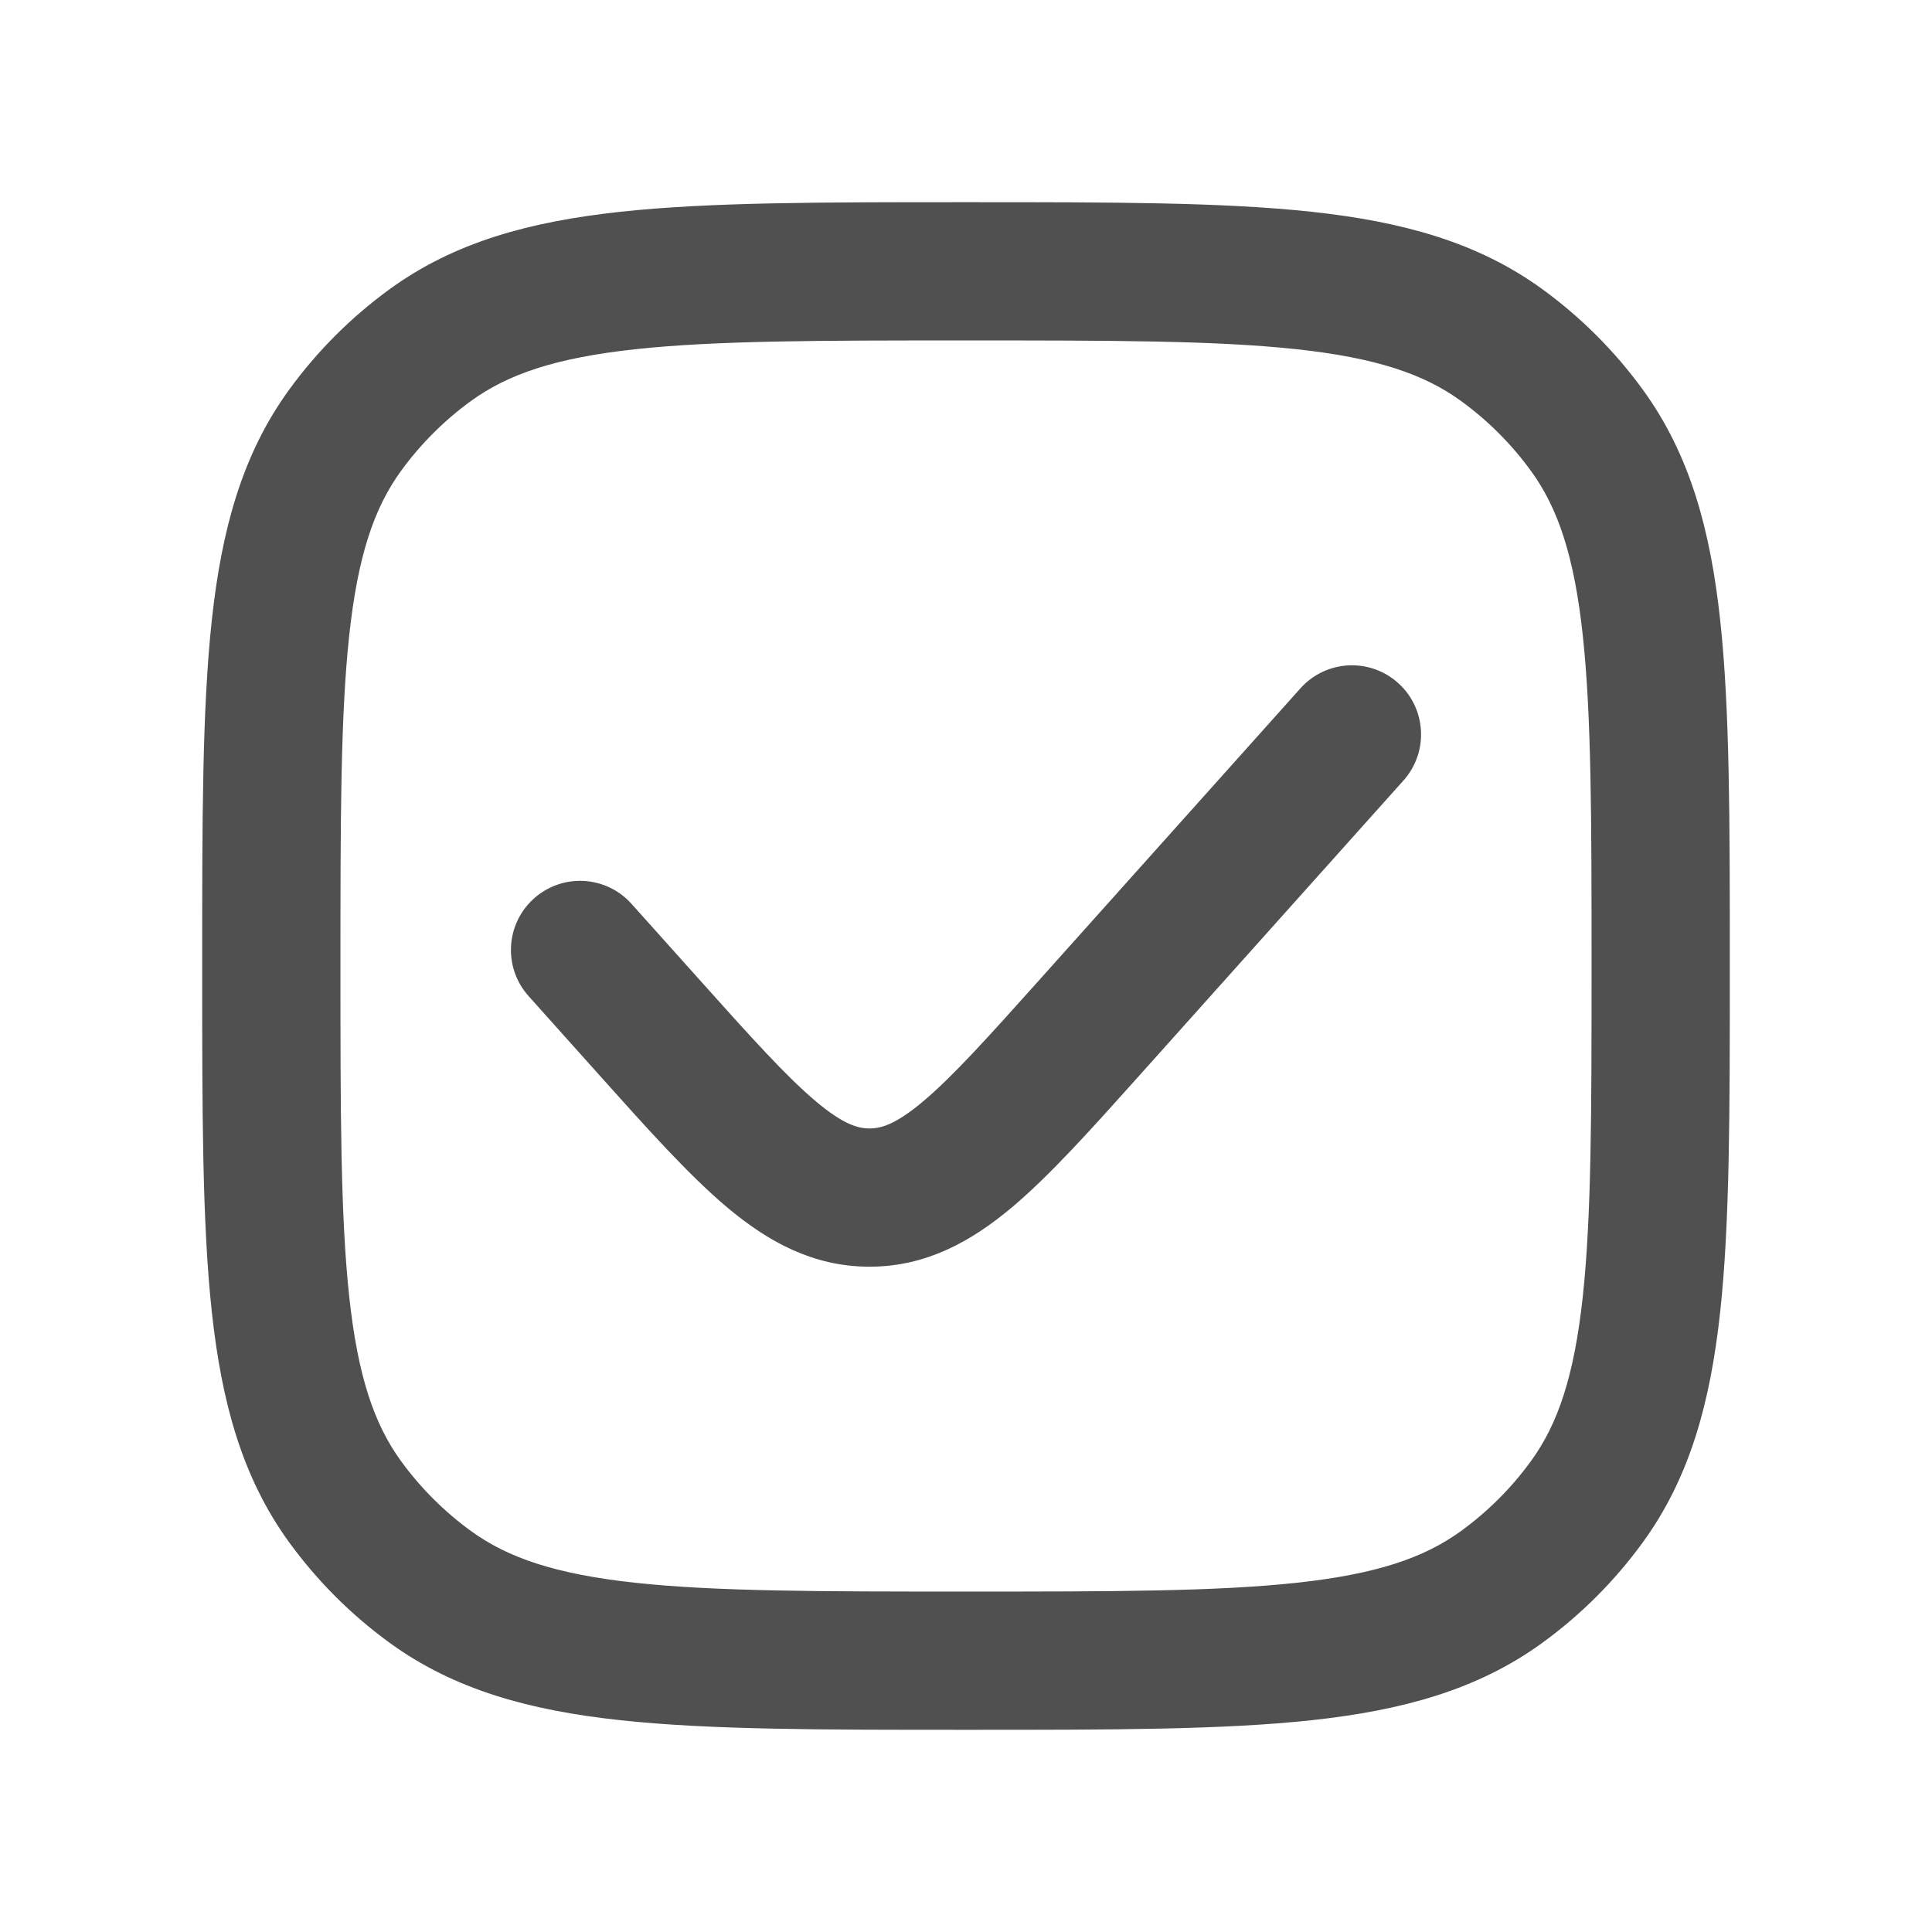
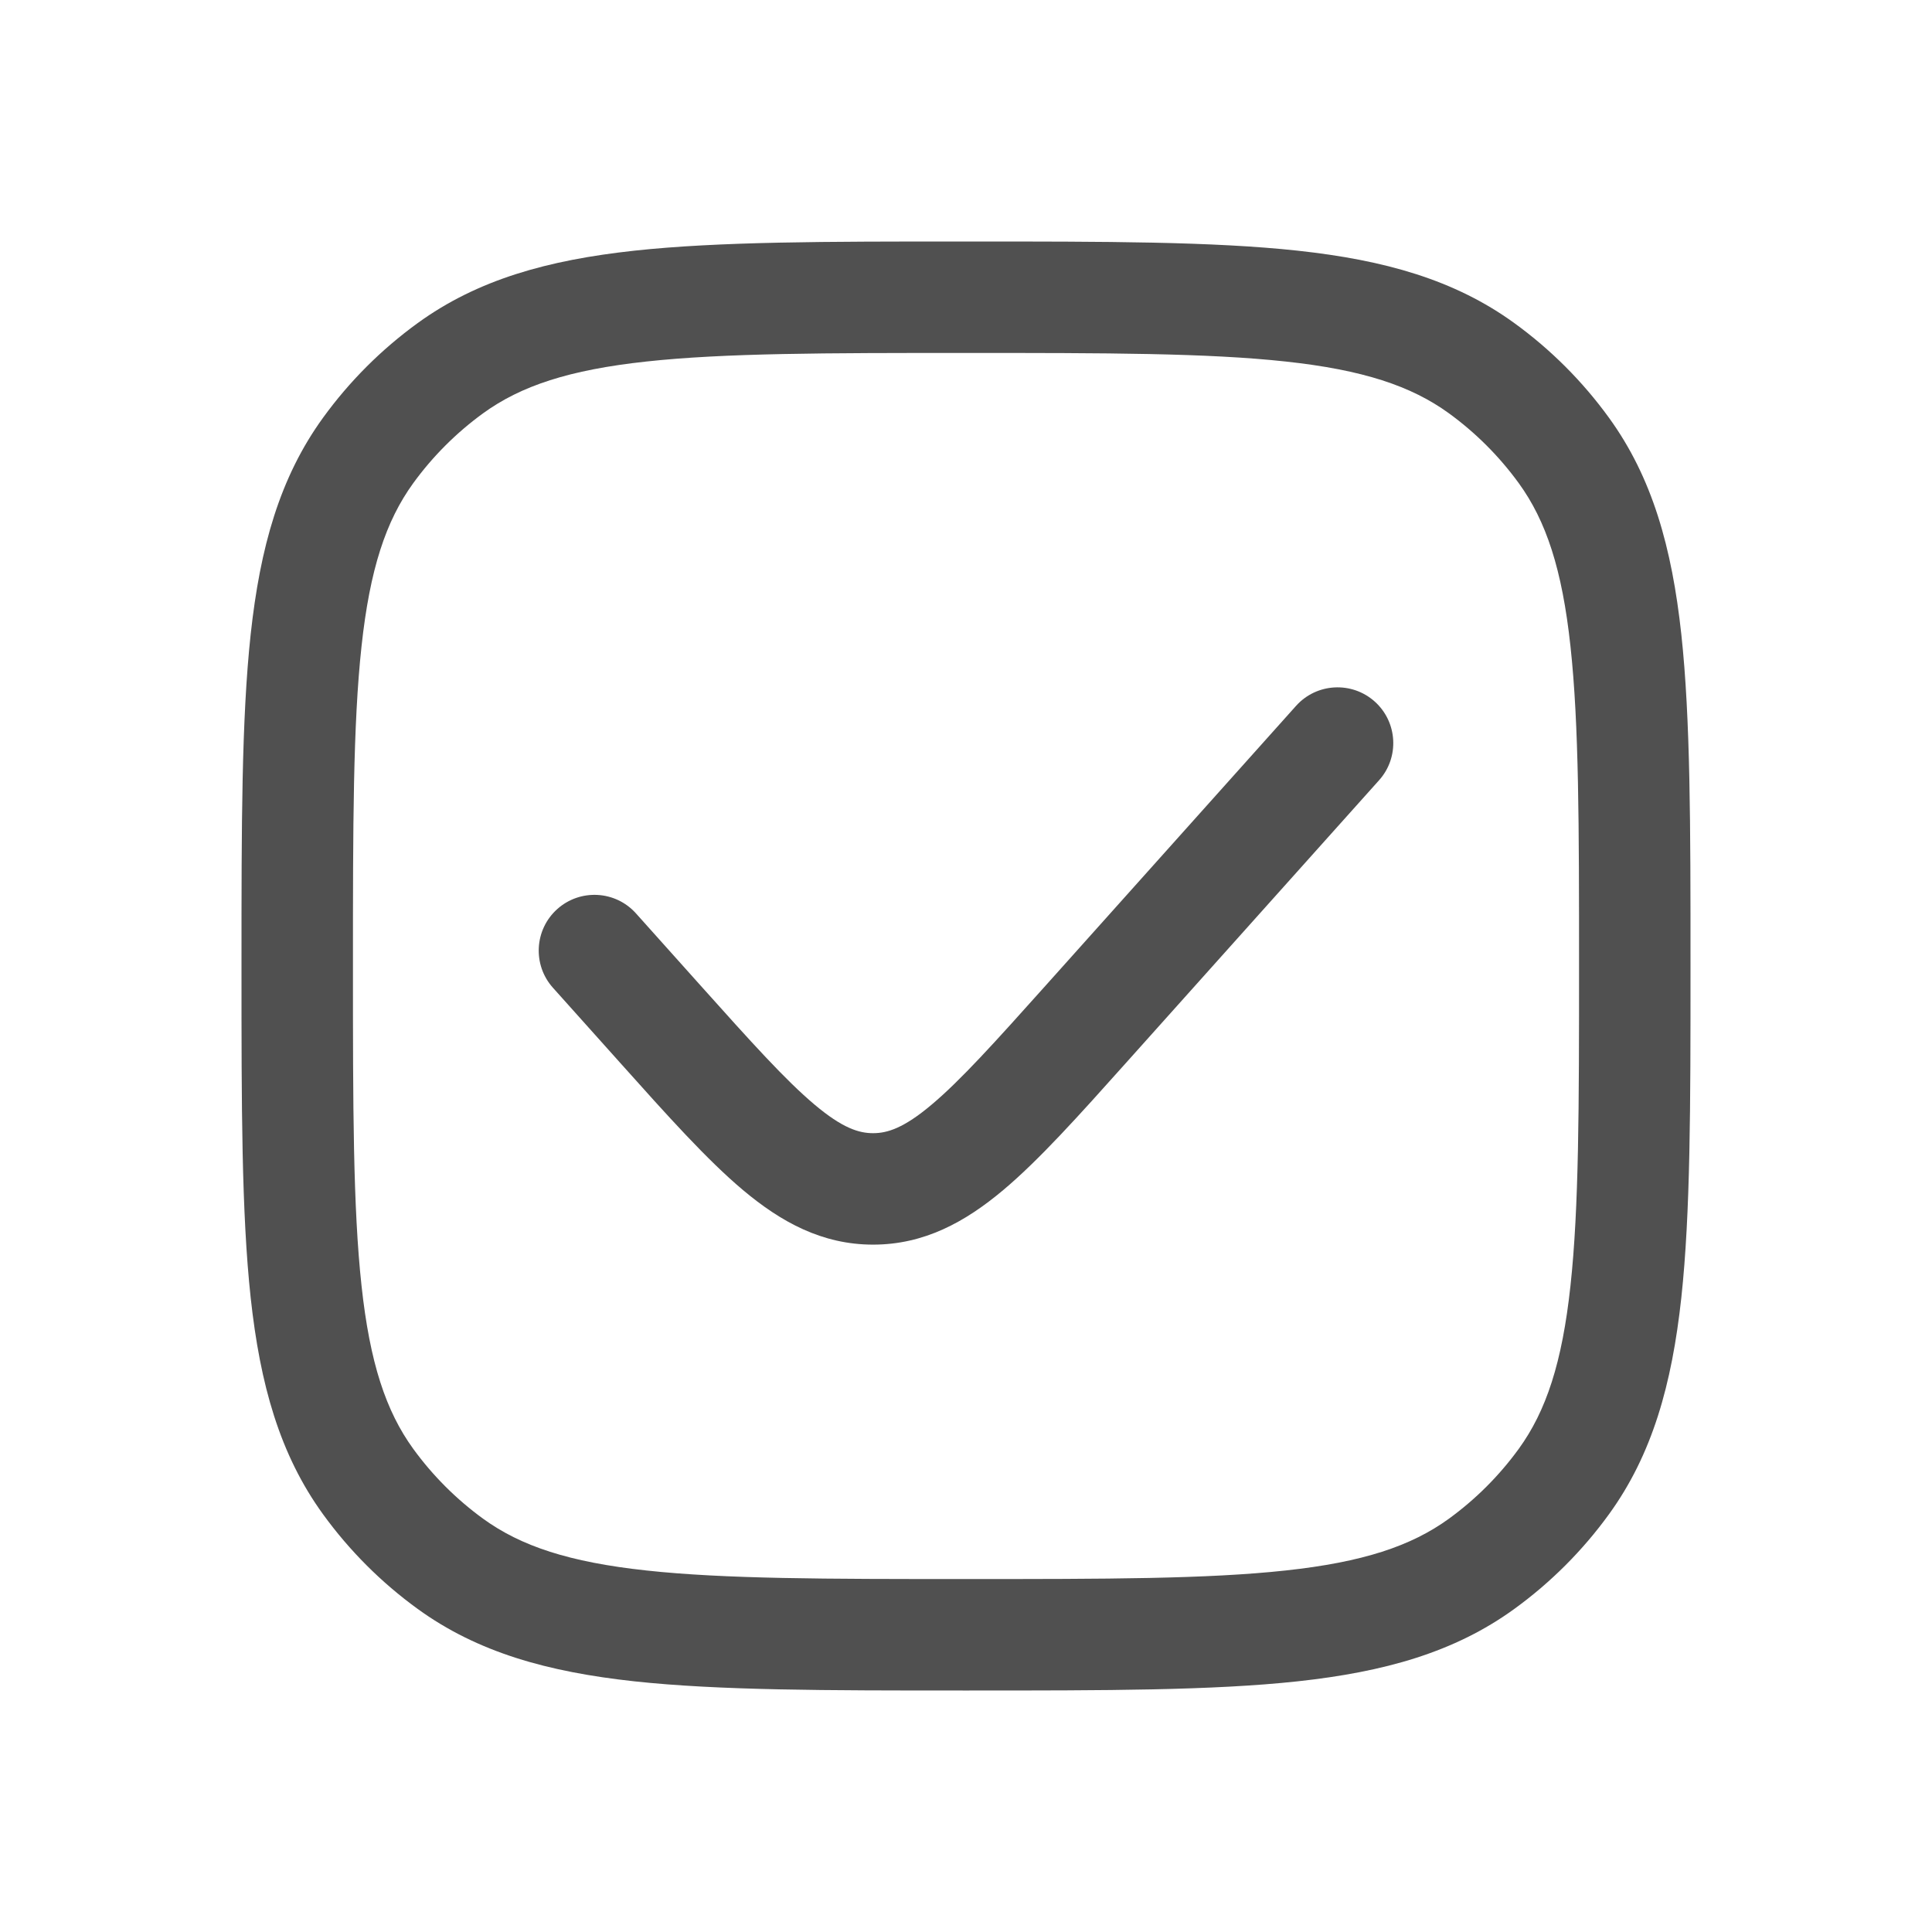
- <svg xmlns="http://www.w3.org/2000/svg" width="86" height="86" viewBox="0 0 86 86" fill="none">
-   <path d="M62.099 34.411C63.049 33.351 62.959 31.722 61.898 30.772C60.838 29.823 59.209 29.913 58.26 30.973L46.684 43.903C44.338 46.523 42.758 48.279 41.407 49.414C40.121 50.495 39.365 50.731 38.705 50.731C38.045 50.731 37.289 50.495 36.003 49.414C34.652 48.279 33.072 46.523 30.727 43.903L27.74 40.568C26.791 39.507 25.162 39.417 24.102 40.367C23.041 41.316 22.951 42.945 23.901 44.005L27.015 47.484C29.199 49.924 31.022 51.959 32.687 53.359C34.448 54.839 36.348 55.885 38.705 55.885C41.062 55.885 42.962 54.839 44.724 53.359C46.389 51.959 48.211 49.924 50.396 47.484L62.099 34.411Z" fill="#505050" />
-   <path fill-rule="evenodd" clip-rule="evenodd" d="M58.336 9.925C54.412 9.5 49.466 9.5 43.156 9.5H42.844C36.534 9.5 31.588 9.5 27.664 9.925C23.659 10.359 20.414 11.26 17.644 13.273C15.967 14.492 14.492 15.967 13.273 17.644C11.26 20.414 10.359 23.659 9.925 27.664C9.5 31.588 9.5 36.534 9.5 42.844V43.156C9.5 49.466 9.5 54.412 9.925 58.336C10.359 62.341 11.26 65.586 13.273 68.356C14.492 70.033 15.967 71.508 17.644 72.727C20.414 74.74 23.659 75.641 27.664 76.075C31.588 76.5 36.534 76.5 42.844 76.5H43.156C49.465 76.5 54.412 76.5 58.336 76.075C62.341 75.641 65.586 74.74 68.356 72.727C70.033 71.508 71.508 70.033 72.727 68.356C74.74 65.586 75.641 62.341 76.075 58.336C76.5 54.412 76.5 49.466 76.5 43.156V42.844C76.5 36.535 76.5 31.588 76.075 27.664C75.641 23.659 74.74 20.414 72.727 17.644C71.508 15.967 70.033 14.492 68.356 13.273C65.586 11.26 62.341 10.359 58.336 9.925ZM20.673 17.443C22.419 16.174 24.653 15.435 28.219 15.049C31.833 14.657 36.501 14.654 43 14.654C49.499 14.654 54.167 14.657 57.781 15.049C61.347 15.435 63.581 16.174 65.327 17.443C66.566 18.343 67.657 19.434 68.557 20.673C69.826 22.419 70.565 24.653 70.951 28.219C71.343 31.833 71.346 36.501 71.346 43C71.346 49.499 71.343 54.167 70.951 57.781C70.565 61.347 69.826 63.581 68.557 65.327C67.657 66.566 66.566 67.657 65.327 68.557C63.581 69.826 61.347 70.565 57.781 70.951C54.167 71.343 49.499 71.346 43 71.346C36.501 71.346 31.833 71.343 28.219 70.951C24.653 70.565 22.419 69.826 20.673 68.557C19.434 67.657 18.343 66.566 17.443 65.327C16.174 63.581 15.435 61.347 15.049 57.781C14.657 54.167 14.654 49.499 14.654 43C14.654 36.501 14.657 31.833 15.049 28.219C15.435 24.653 16.174 22.419 17.443 20.673C18.343 19.434 19.434 18.343 20.673 17.443Z" fill="#505050" />
-   <path d="M62.099 34.411C63.049 33.351 62.959 31.722 61.898 30.772C60.838 29.823 59.209 29.913 58.26 30.973L46.684 43.903C44.338 46.523 42.758 48.279 41.407 49.414C40.121 50.495 39.365 50.731 38.705 50.731C38.045 50.731 37.289 50.495 36.003 49.414C34.652 48.279 33.072 46.523 30.727 43.903L27.74 40.568C26.791 39.507 25.162 39.417 24.102 40.367C23.041 41.316 22.951 42.945 23.901 44.005L27.015 47.484C29.199 49.924 31.022 51.959 32.687 53.359C34.448 54.839 36.348 55.885 38.705 55.885C41.062 55.885 42.962 54.839 44.724 53.359C46.389 51.959 48.211 49.924 50.396 47.484L62.099 34.411Z" stroke="#505050" />
-   <path fill-rule="evenodd" clip-rule="evenodd" d="M58.336 9.925C54.412 9.5 49.466 9.5 43.156 9.5H42.844C36.534 9.5 31.588 9.5 27.664 9.925C23.659 10.359 20.414 11.26 17.644 13.273C15.967 14.492 14.492 15.967 13.273 17.644C11.26 20.414 10.359 23.659 9.925 27.664C9.5 31.588 9.5 36.534 9.5 42.844V43.156C9.5 49.466 9.5 54.412 9.925 58.336C10.359 62.341 11.26 65.586 13.273 68.356C14.492 70.033 15.967 71.508 17.644 72.727C20.414 74.74 23.659 75.641 27.664 76.075C31.588 76.5 36.534 76.5 42.844 76.5H43.156C49.465 76.5 54.412 76.5 58.336 76.075C62.341 75.641 65.586 74.74 68.356 72.727C70.033 71.508 71.508 70.033 72.727 68.356C74.74 65.586 75.641 62.341 76.075 58.336C76.5 54.412 76.5 49.466 76.5 43.156V42.844C76.5 36.535 76.5 31.588 76.075 27.664C75.641 23.659 74.74 20.414 72.727 17.644C71.508 15.967 70.033 14.492 68.356 13.273C65.586 11.26 62.341 10.359 58.336 9.925ZM20.673 17.443C22.419 16.174 24.653 15.435 28.219 15.049C31.833 14.657 36.501 14.654 43 14.654C49.499 14.654 54.167 14.657 57.781 15.049C61.347 15.435 63.581 16.174 65.327 17.443C66.566 18.343 67.657 19.434 68.557 20.673C69.826 22.419 70.565 24.653 70.951 28.219C71.343 31.833 71.346 36.501 71.346 43C71.346 49.499 71.343 54.167 70.951 57.781C70.565 61.347 69.826 63.581 68.557 65.327C67.657 66.566 66.566 67.657 65.327 68.557C63.581 69.826 61.347 70.565 57.781 70.951C54.167 71.343 49.499 71.346 43 71.346C36.501 71.346 31.833 71.343 28.219 70.951C24.653 70.565 22.419 69.826 20.673 68.557C19.434 67.657 18.343 66.566 17.443 65.327C16.174 63.581 15.435 61.347 15.049 57.781C14.657 54.167 14.654 49.499 14.654 43C14.654 36.501 14.657 31.833 15.049 28.219C15.435 24.653 16.174 22.419 17.443 20.673C18.343 19.434 19.434 18.343 20.673 17.443Z" stroke="#505050" />
+ <svg xmlns="http://www.w3.org/2000/svg" width="32" height="32" viewBox="0 0 32 32" fill="none">
+   <path d="M22.842 12.923C23.182 12.544 23.149 11.96 22.77 11.62C22.39 11.28 21.806 11.312 21.466 11.692L17.319 16.324C16.479 17.262 15.913 17.891 15.43 18.297C14.969 18.685 14.698 18.769 14.461 18.769C14.225 18.769 13.954 18.685 13.493 18.297C13.01 17.891 12.444 17.262 11.604 16.324L10.534 15.129C10.194 14.749 9.61 14.717 9.23 15.057C8.851 15.397 8.818 15.98 9.158 16.36L10.274 17.606C11.056 18.48 11.709 19.209 12.306 19.711C12.937 20.241 13.617 20.615 14.461 20.615C15.306 20.615 15.986 20.241 16.617 19.711C17.214 19.209 17.867 18.48 18.649 17.606L22.842 12.923Z" fill="#505050" />
+   <path fill-rule="evenodd" clip-rule="evenodd" d="M21.494 4.152C20.088 4 18.316 4 16.056 4H15.944C13.684 4 11.912 4 10.506 4.152C9.072 4.308 7.91 4.631 6.917 5.352C6.316 5.788 5.788 6.316 5.352 6.917C4.631 7.91 4.308 9.072 4.152 10.506C4 11.912 4 13.684 4 15.944V16.056C4 18.316 4 20.088 4.152 21.494C4.308 22.928 4.631 24.09 5.352 25.083C5.788 25.684 6.316 26.212 6.917 26.648C7.91 27.369 9.072 27.692 10.506 27.848C11.912 28 13.684 28 15.944 28H16.056C18.316 28 20.088 28 21.494 27.848C22.928 27.692 24.09 27.369 25.083 26.648C25.684 26.212 26.212 25.684 26.648 25.083C27.369 24.09 27.692 22.928 27.848 21.494C28 20.088 28 18.316 28 16.056V15.944C28 13.684 28 11.912 27.848 10.506C27.692 9.072 27.369 7.91 26.648 6.917C26.212 6.316 25.684 5.788 25.083 5.352C24.09 4.631 22.928 4.308 21.494 4.152ZM8.002 6.845C8.628 6.391 9.428 6.126 10.705 5.988C12 5.847 13.672 5.846 16 5.846C18.328 5.846 20 5.847 21.295 5.988C22.572 6.126 23.372 6.391 23.998 6.845C24.442 7.168 24.832 7.558 25.155 8.002C25.609 8.628 25.874 9.428 26.012 10.705C26.153 12 26.154 13.672 26.154 16C26.154 18.328 26.153 20 26.012 21.295C25.874 22.572 25.609 23.372 25.155 23.998C24.832 24.442 24.442 24.832 23.998 25.155C23.372 25.609 22.572 25.874 21.295 26.012C20 26.153 18.328 26.154 16 26.154C13.672 26.154 12 26.153 10.705 26.012C9.428 25.874 8.628 25.609 8.002 25.155C7.558 24.832 7.168 24.442 6.845 23.998C6.391 23.372 6.126 22.572 5.988 21.295C5.847 20 5.846 18.328 5.846 16C5.846 13.672 5.847 12 5.988 10.705C6.126 9.428 6.391 8.628 6.845 8.002C7.168 7.558 7.558 7.168 8.002 6.845Z" fill="#505050" />
</svg>
